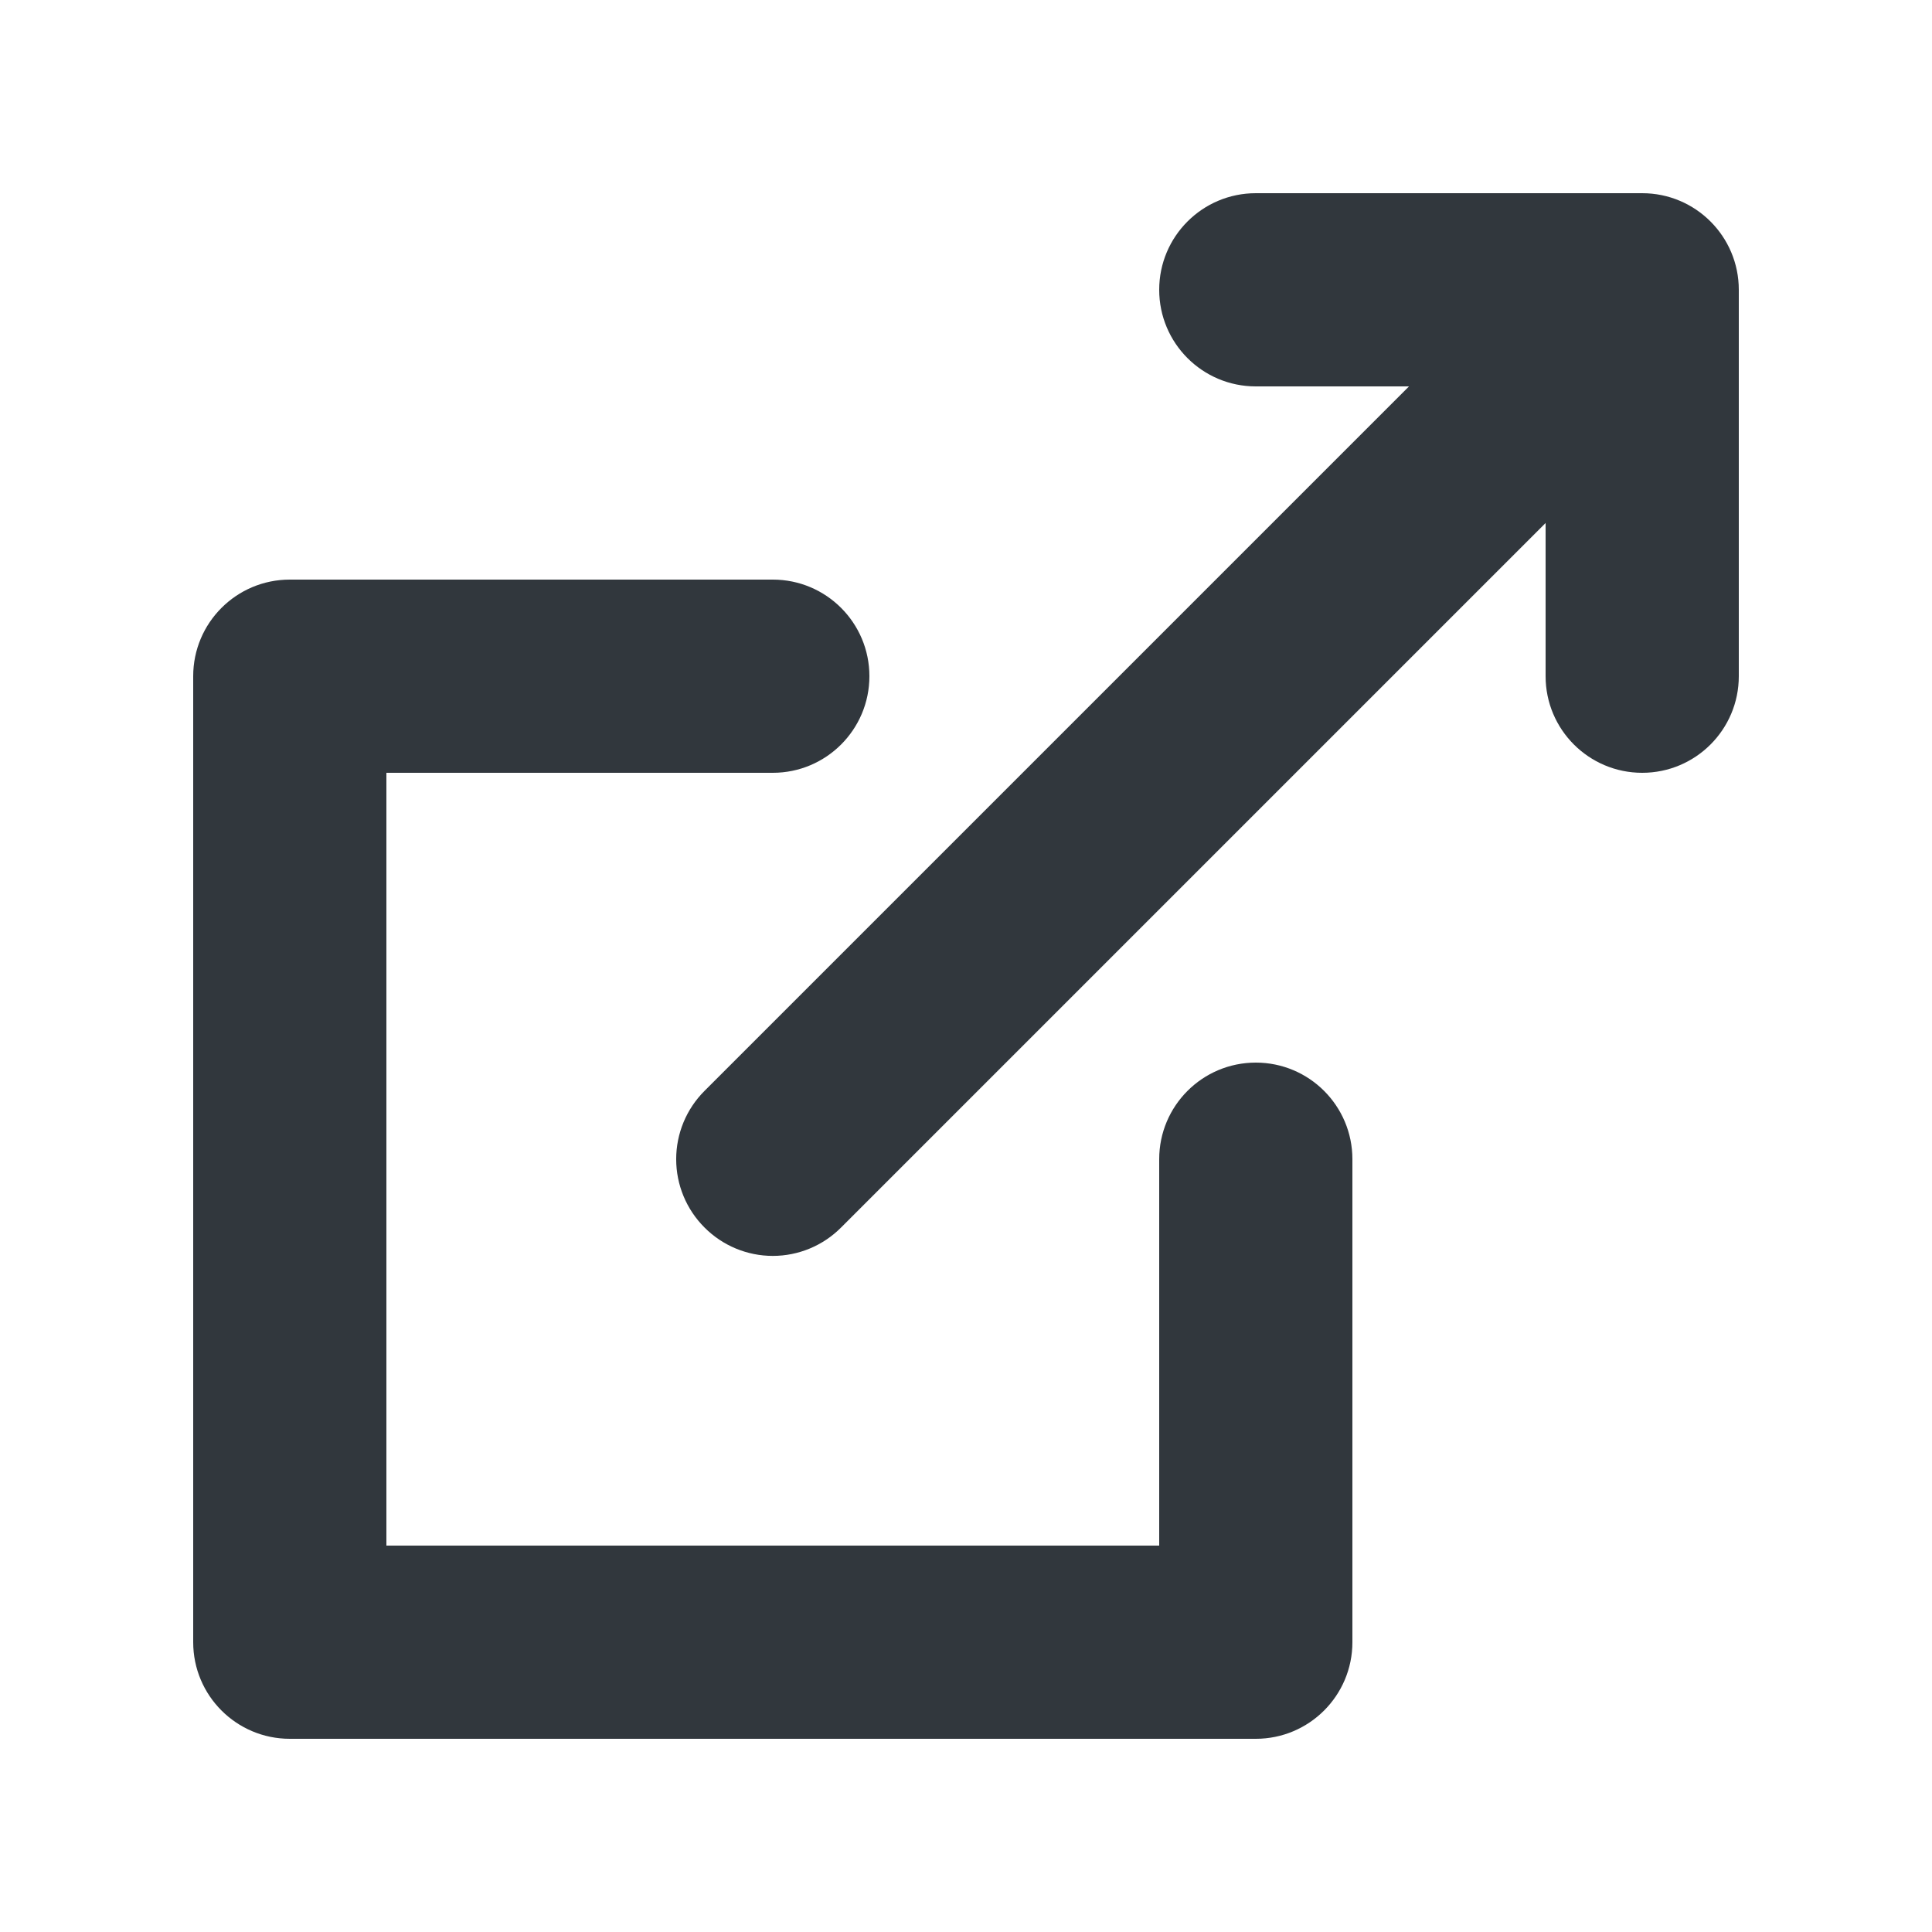
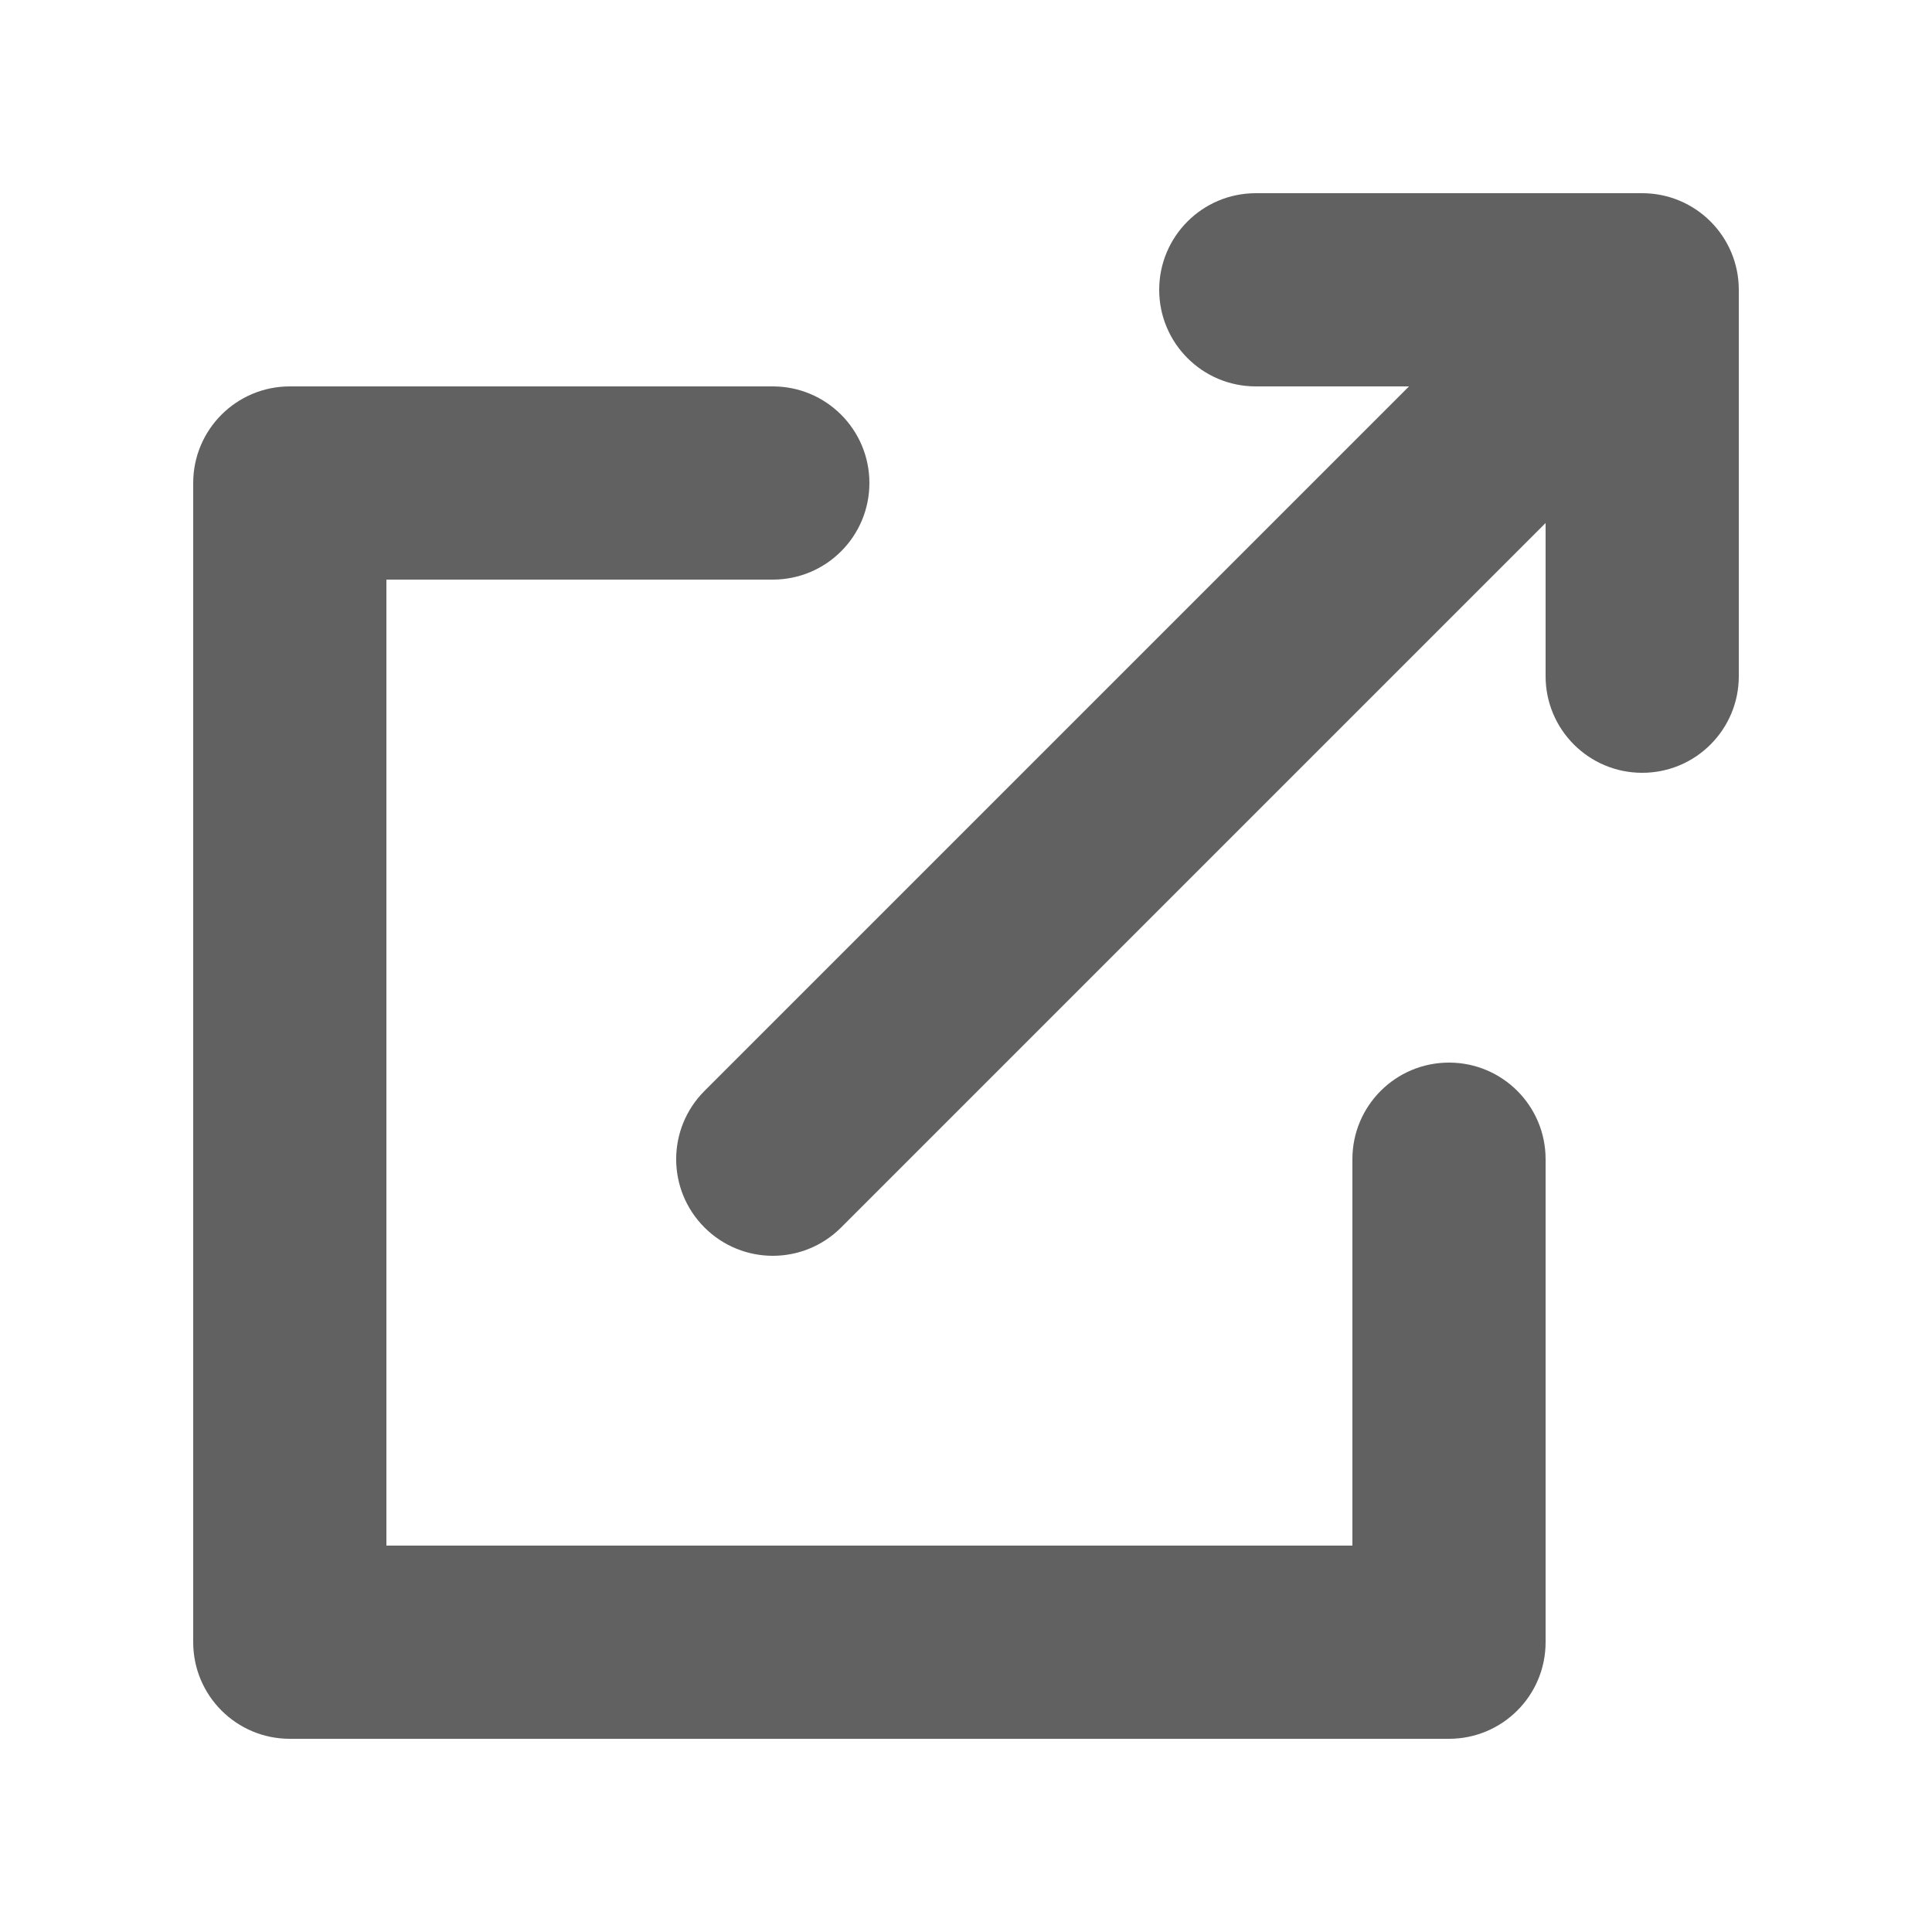
- <svg xmlns="http://www.w3.org/2000/svg" viewBox="0 0 20 20">
-   <path d="M17 2a1 1 0 0 1 1 1v4a1 1 0 1 1-2 0V5.414l-7.293 7.293a.997.997 0 0 1-1.414 0 .999.999 0 0 1 0-1.414L14.586 4H13a1 1 0 1 1 0-2h4zm-4 9a1 1 0 0 1 1 1v5a1 1 0 0 1-1 1H3a1 1 0 0 1-1-1V7a1 1 0 0 1 1-1h5a1 1 0 1 1 0 2H4v8h8v-4a1 1 0 0 1 1-1z" fill="#31373D" fill-rule="evenodd" />
+ <svg xmlns="http://www.w3.org/2000/svg" viewBox="0 0 20 20" fill="none">
+   <path fill-rule="evenodd" clip-rule="evenodd" d="M13 2H17C17.553 2 18 2.448 18 3V7C18 7.552 17.553 8 17 8C16.447 8 16 7.552 16 7V5.414L8.707 12.707C8.512 12.902 8.256 13 8 13C7.744 13 7.488 12.902 7.293 12.707C6.902 12.316 6.902 11.684 7.293 11.293L14.586 4H13C12.447 4 12 3.552 12 3C12 2.448 12.447 2 13 2ZM14 16V12C14 11.448 14.447 11 15 11C15.553 11 16 11.448 16 12V17C16 17.552 15.553 18 15 18H3C2.447 18 2 17.552 2 17V5C2 4.448 2.447 4 3 4H8C8.553 4 9 4.448 9 5C9 5.552 8.553 6 8 6H4V16H14Z" fill="#616161" />
</svg>
